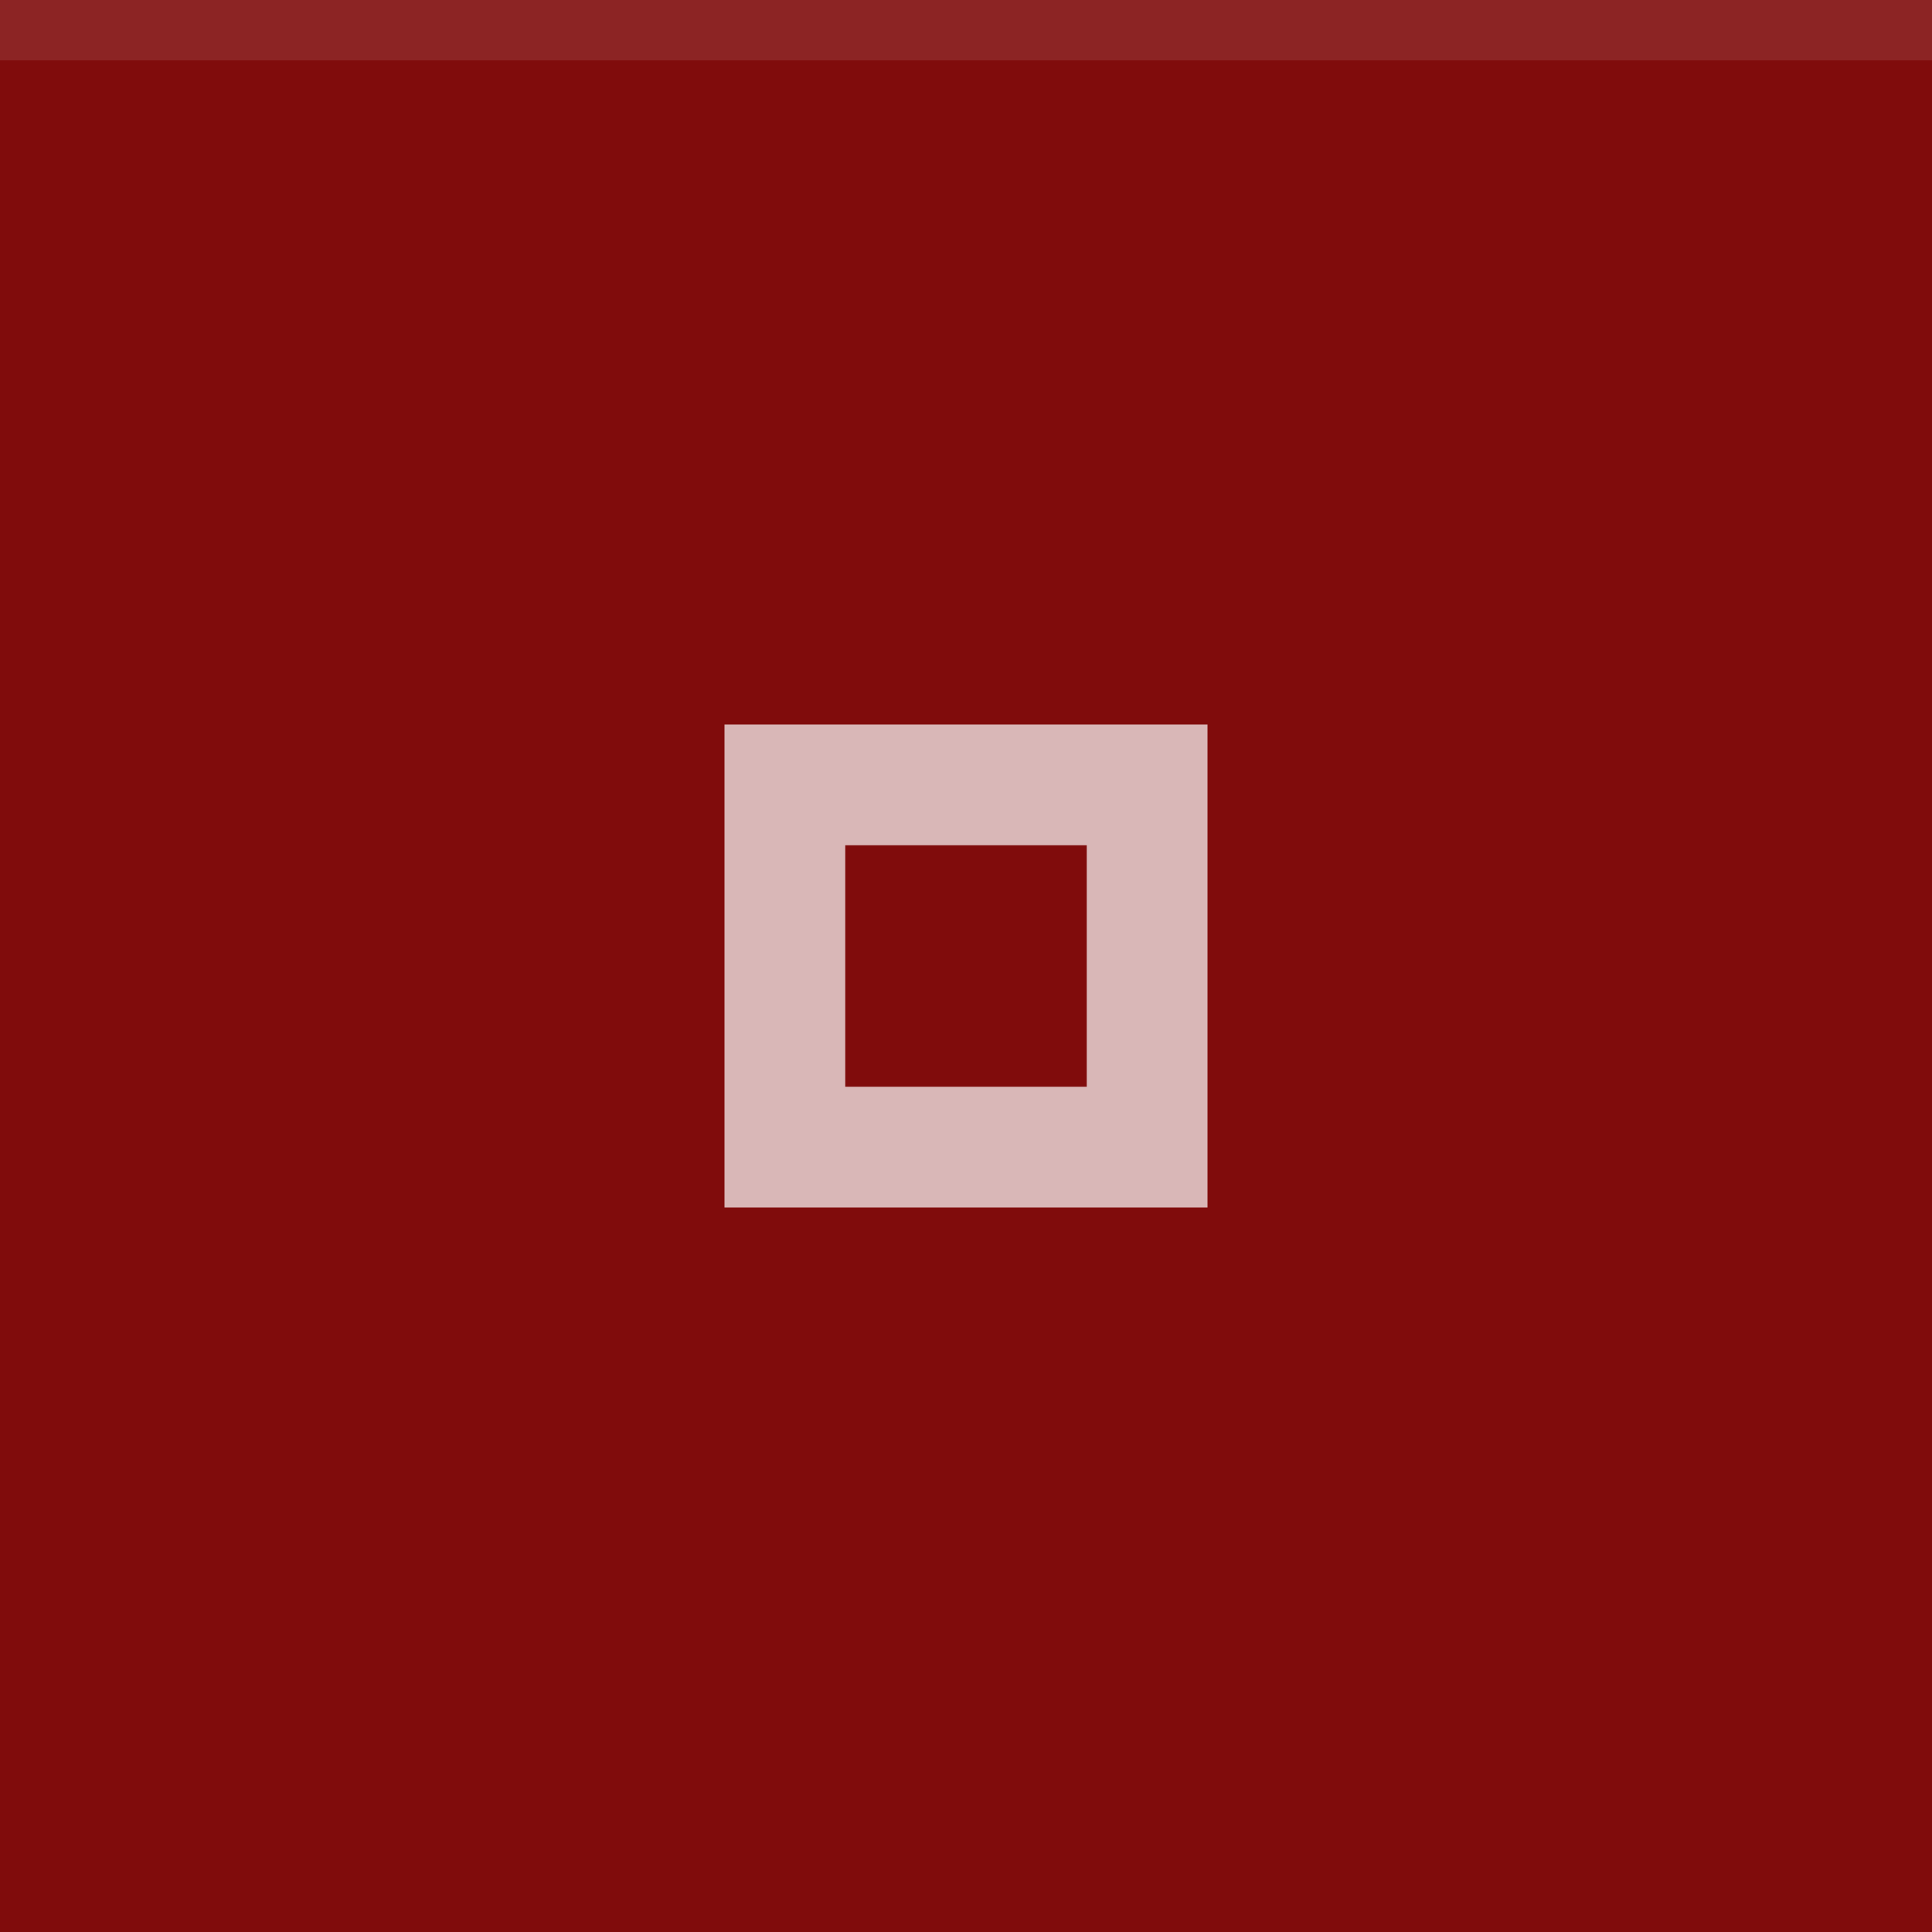
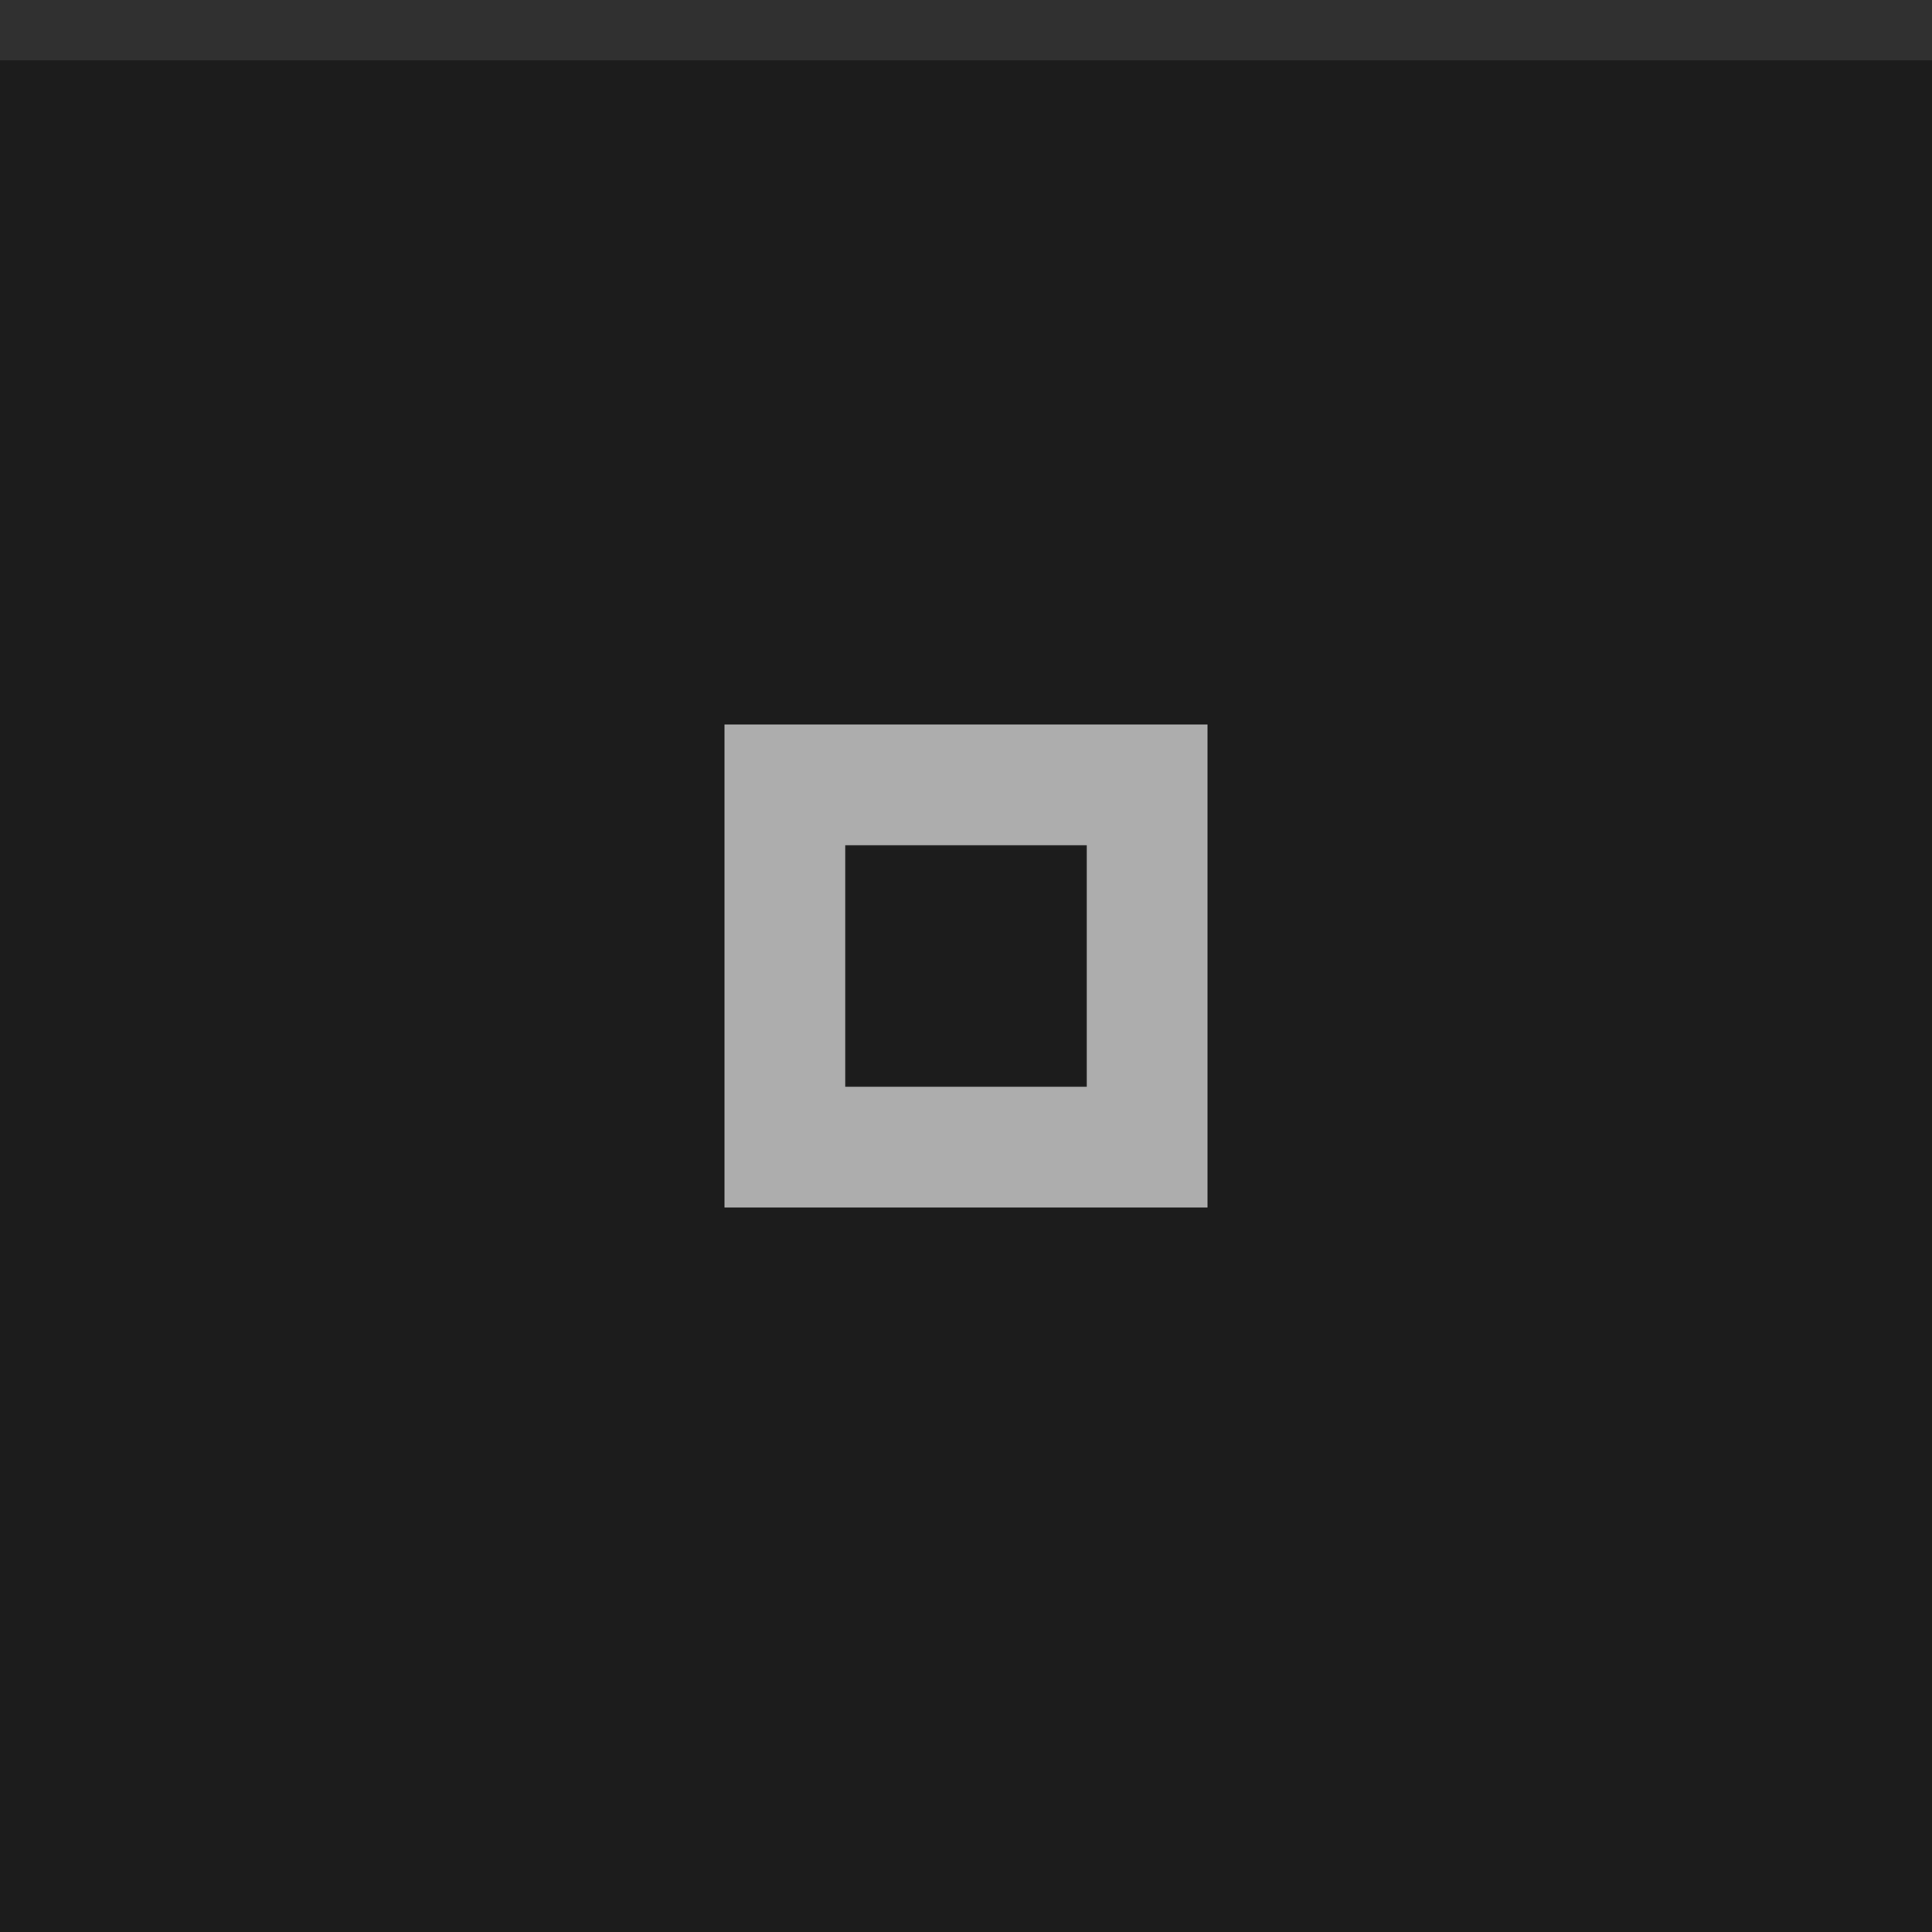
<svg xmlns="http://www.w3.org/2000/svg" width="32" height="32" viewBox="0 0 32 32">
-   <rect width="32" height="32" fill="#800C0C" />
-   <rect width="32" height="1" fill="#ffffff" fill-opacity="0.1" />
-   <g fill="#ffffff" opacity="0.7">
+   <rect width="32" height="32" fill="#1c1c1c" />
+   <rect width="32" height="1" fill="#ebebeb" fill-opacity="0.1" />
+   <g fill="#ebebeb" opacity="0.7">
    <circle cx="16" cy="16" r="12" opacity="0" />
    <path d="m12 12v8h8v-8zm2 2h4v4h-4z" />
  </g>
</svg>
